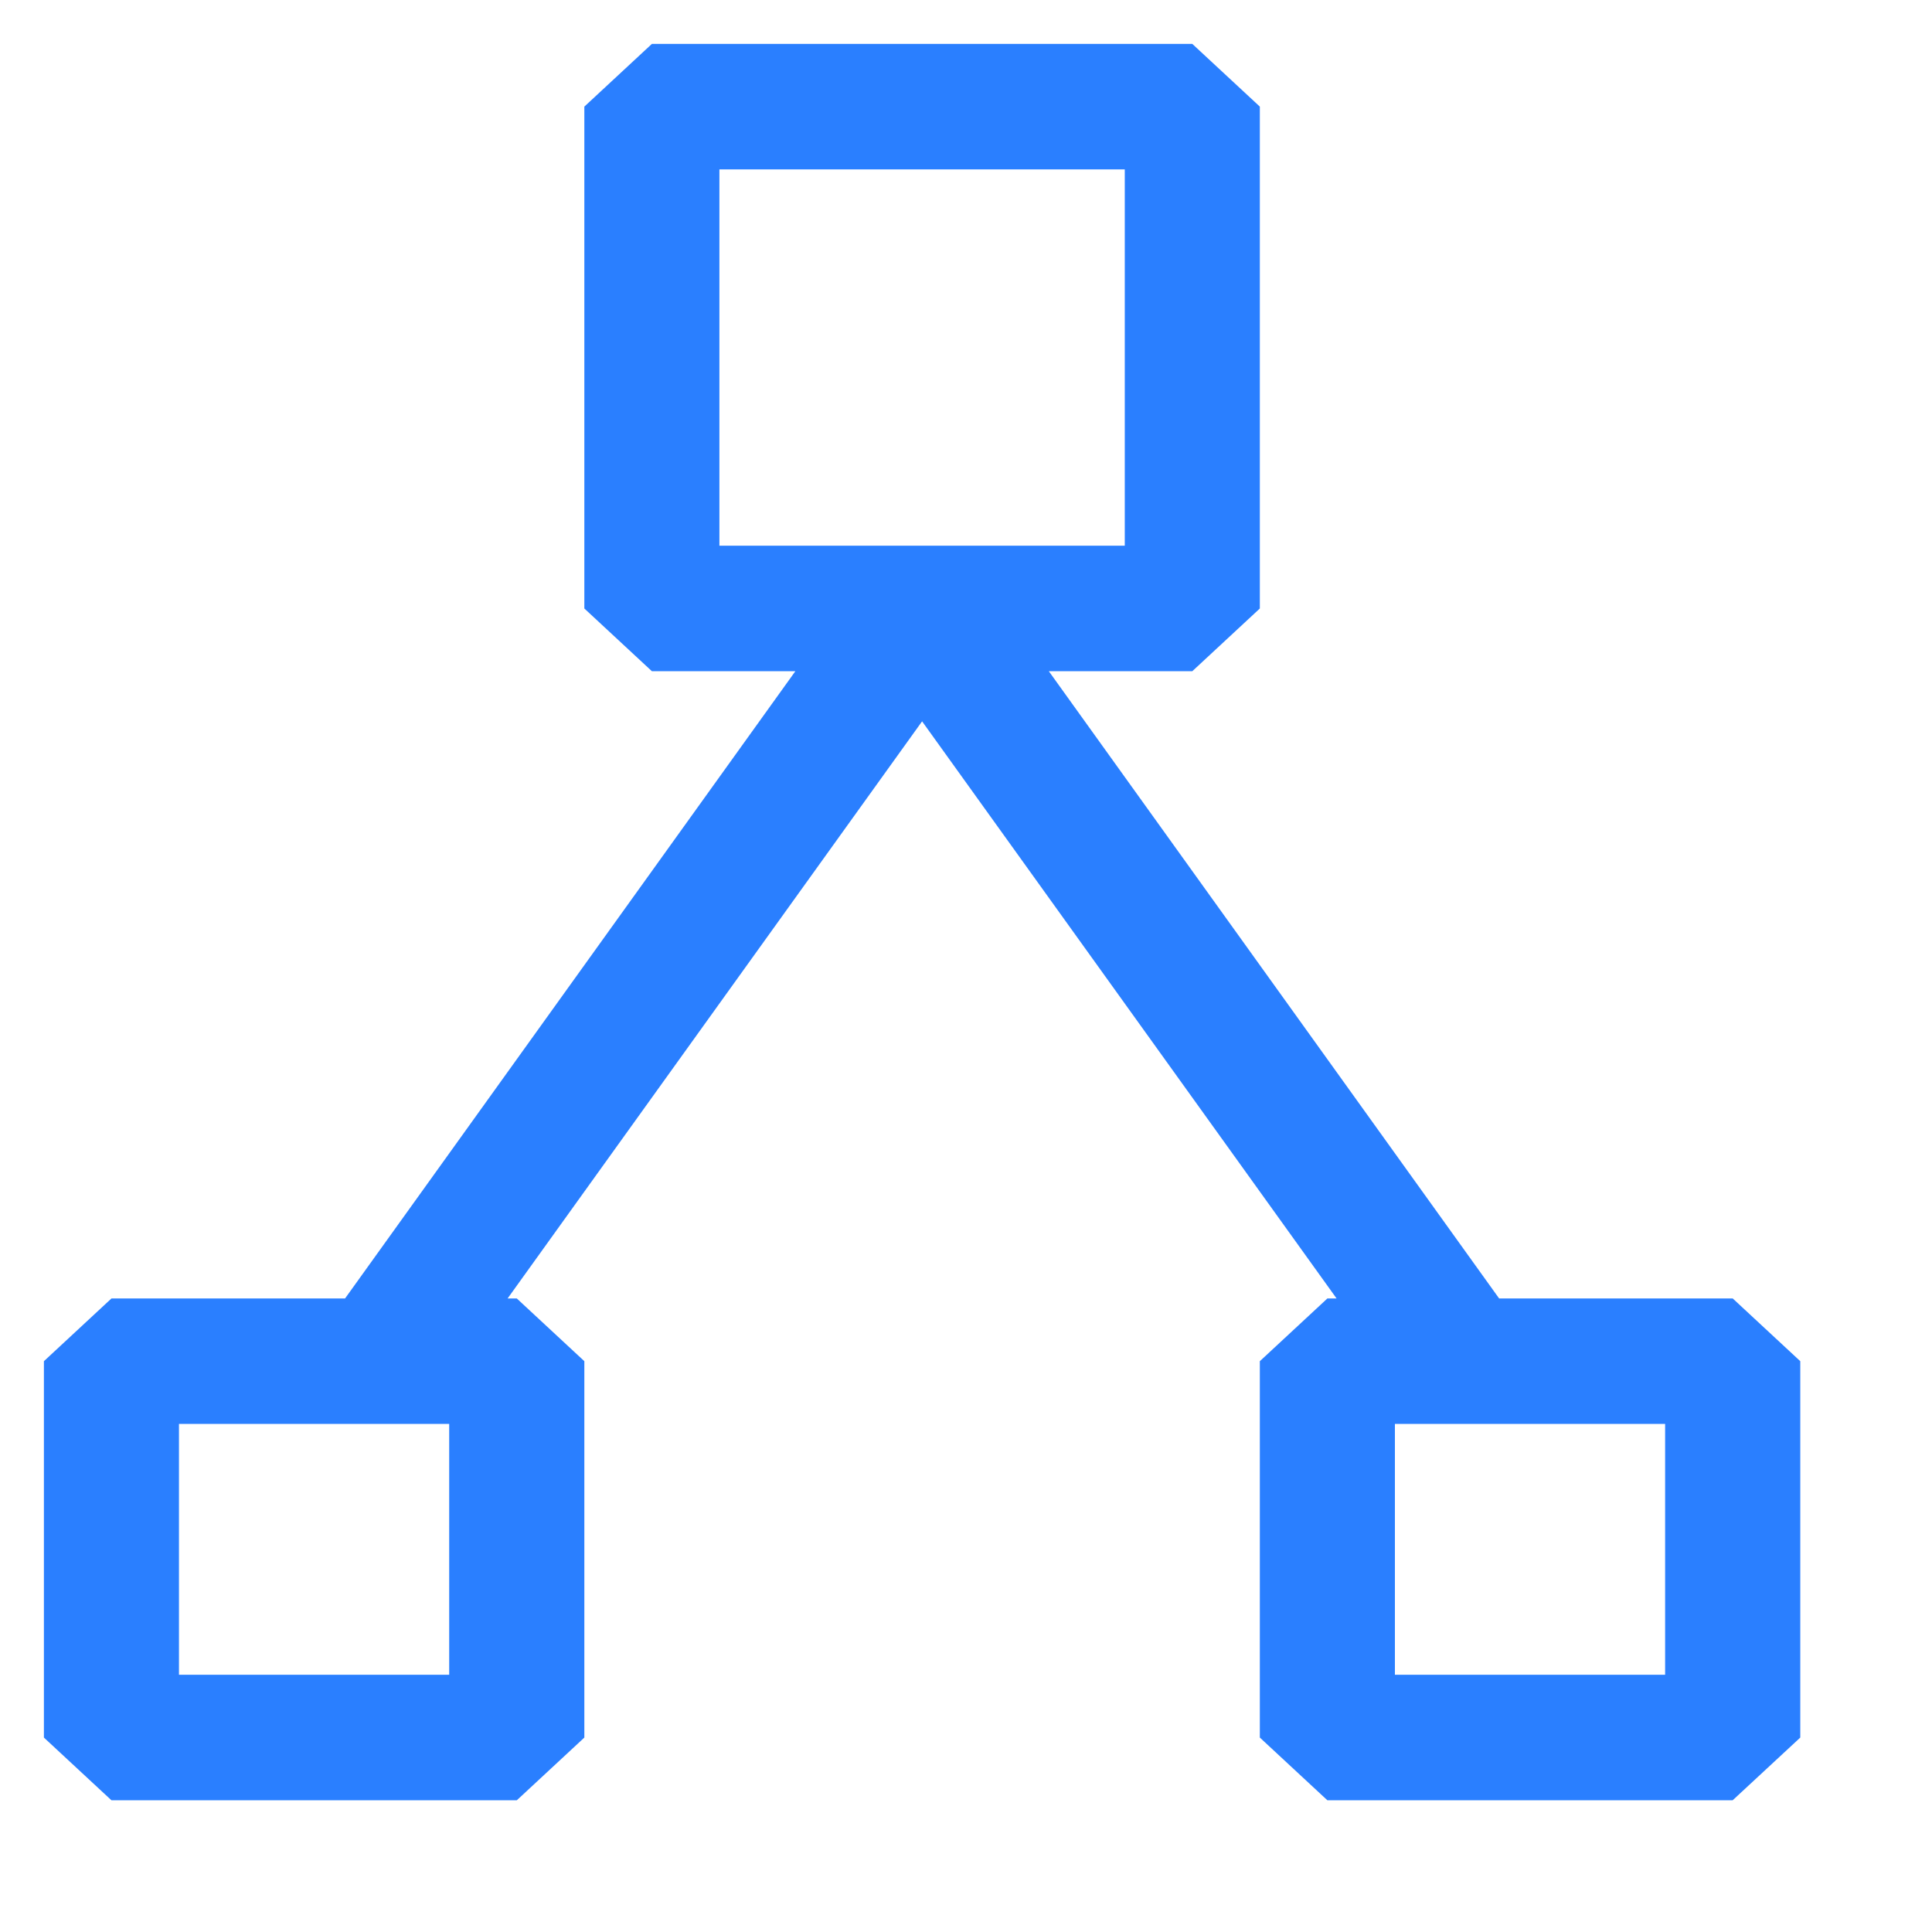
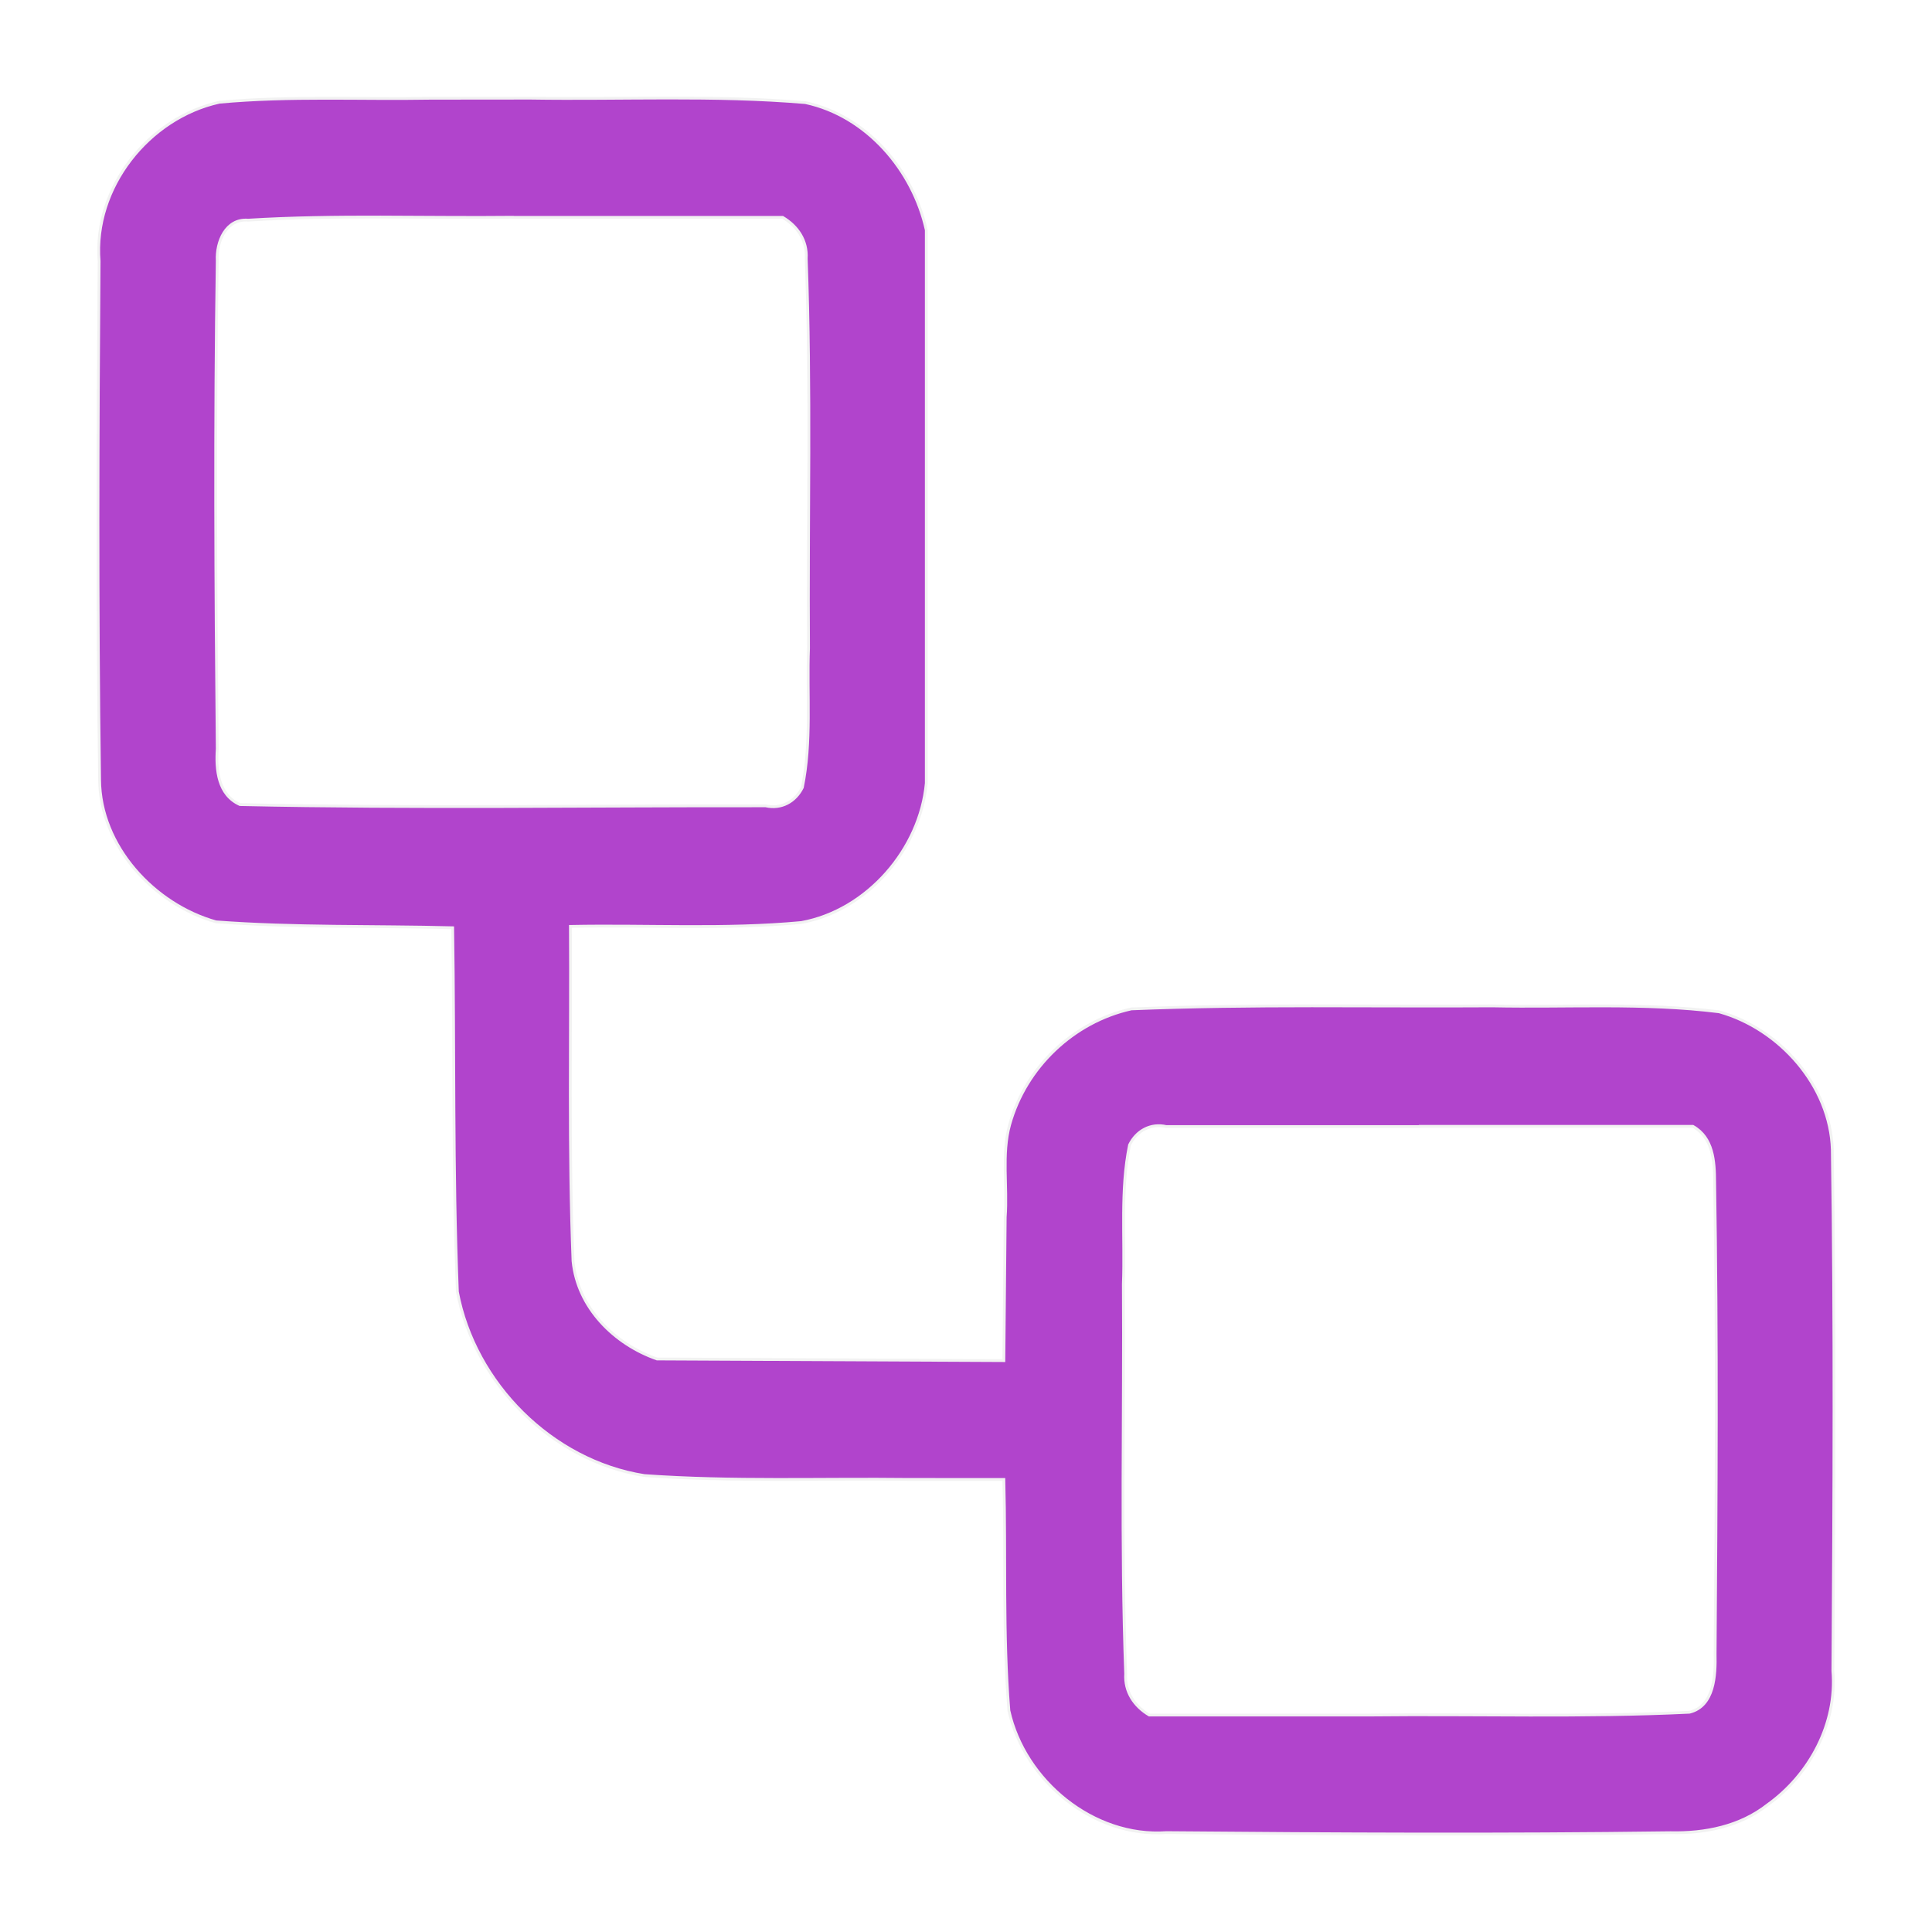
- <svg xmlns="http://www.w3.org/2000/svg" width="22" height="22" viewBox="0 0 22 22" fill="currentColor" version="1.1" id="svg4">
-   <defs id="defs8" />
-   <path d="m 19.731,14.786 h -2.66 L 11.943,7.643 h 1.634 l 0.769,-0.714 V 1.214 L 13.577,0.5 H 7.423 L 6.654,1.214 V 6.929 L 7.423,7.643 H 9.057 L 3.929,14.786 h -2.66 L 0.5,15.5 v 4.286 L 1.269,20.5 H 5.885 L 6.654,19.786 V 15.5 L 5.885,14.786 H 5.78 L 10.5,8.214 15.22,14.786 H 15.115 L 14.346,15.5 v 4.286 L 15.115,20.5 h 4.615 L 20.5,19.786 V 15.5 Z M 8.192,6.214 V 1.929 H 12.808 V 6.214 Z M 5.115,16.214 v 2.857 H 2.038 v -2.857 z m 13.846,2.857 h -3.077 v -2.857 h 3.077 z" id="path2" style="fill:#2a7fff;stroke-width:1.482" />
+ <svg xmlns="http://www.w3.org/2000/svg" id="svg835" version="1.1" viewBox="0 0 20 20" height="20" width="20">
+   <defs id="defs839" />
+   <path id="path843" d="M 4.463,1.017 C 3.733,1.03 2.999,0.991 2.272,1.058 1.537,1.22 0.965,1.945 1.026,2.703 c -0.013,1.789 -0.02,3.579 0.005,5.369 0.005,0.686 0.564,1.291 1.205,1.471 0.815,0.061 1.634,0.04 2.45,0.061 0.02,1.256 -0.001,2.513 0.049,3.769 0.178,0.946 0.977,1.75 1.935,1.902 0.913,0.065 1.832,0.029 2.748,0.04 0.325,4.2e-5 0.649,8.6e-5 0.974,1.28e-4 0.021,0.797 -0.012,1.598 0.052,2.393 0.162,0.727 0.875,1.316 1.631,1.263 1.739,0.015 3.478,0.024 5.217,8.99e-4 0.357,0.008 0.72,-0.064 1.006,-0.289 0.437,-0.313 0.721,-0.843 0.676,-1.386 0.012,-1.798 0.021,-3.597 -0.006,-5.396 -0.02,-0.661 -0.547,-1.253 -1.172,-1.427 -0.777,-0.097 -1.565,-0.045 -2.347,-0.061 -1.245,0.008 -2.492,-0.02 -3.737,0.031 -0.601,0.133 -1.095,0.606 -1.26,1.198 -0.085,0.307 -0.022,0.64 -0.046,0.958 -0.005,0.495 -0.009,0.99 -0.014,1.485 -1.197,-0.005 -2.394,-0.011 -3.591,-0.017 C 6.358,13.913 5.979,13.536 5.932,13.055 5.886,11.901 5.912,10.745 5.905,9.59 6.701,9.574 7.501,9.624 8.295,9.55 8.979,9.425 9.526,8.789 9.589,8.107 c 0,-1.908 0,-3.817 0,-5.725 C 9.452,1.761 8.971,1.198 8.337,1.062 7.391,0.982 6.439,1.031 5.49,1.016 5.147,1.016 4.805,1.016 4.463,1.017 Z m 0.85,1.233 c 0.93,0 1.86,0 2.789,0 0.154,0.091 0.256,0.242 0.244,0.427 0.05,1.343 0.015,2.689 0.024,4.033 -0.018,0.48 0.033,0.97 -0.064,1.442 C 8.234,8.298 8.088,8.379 7.926,8.342 6.112,8.339 4.298,8.368 2.484,8.329 2.258,8.228 2.234,7.969 2.249,7.752 2.232,6.068 2.223,4.383 2.249,2.699 c -0.011,-0.193 0.089,-0.439 0.32,-0.42 0.912,-0.056 1.83,-0.02 2.743,-0.03 z M 14.697,11.66 c 0.943,0 1.886,0 2.828,0 0.209,0.117 0.224,0.362 0.225,0.575 0.027,1.629 0.017,3.258 0.005,4.887 0.005,0.217 -0.007,0.54 -0.266,0.603 -1.099,0.053 -2.201,0.017 -3.302,0.029 -0.763,0 -1.527,0 -2.29,0 -0.154,-0.091 -0.256,-0.242 -0.244,-0.427 -0.05,-1.343 -0.015,-2.689 -0.024,-4.033 0.018,-0.48 -0.033,-0.97 0.064,-1.442 0.072,-0.146 0.218,-0.227 0.38,-0.19 0.874,0 1.749,0 2.623,0 z" style="fill:#b144cc;fill-opacity:1;stroke:#f2f2f2;stroke-width:0.029" />
</svg>
